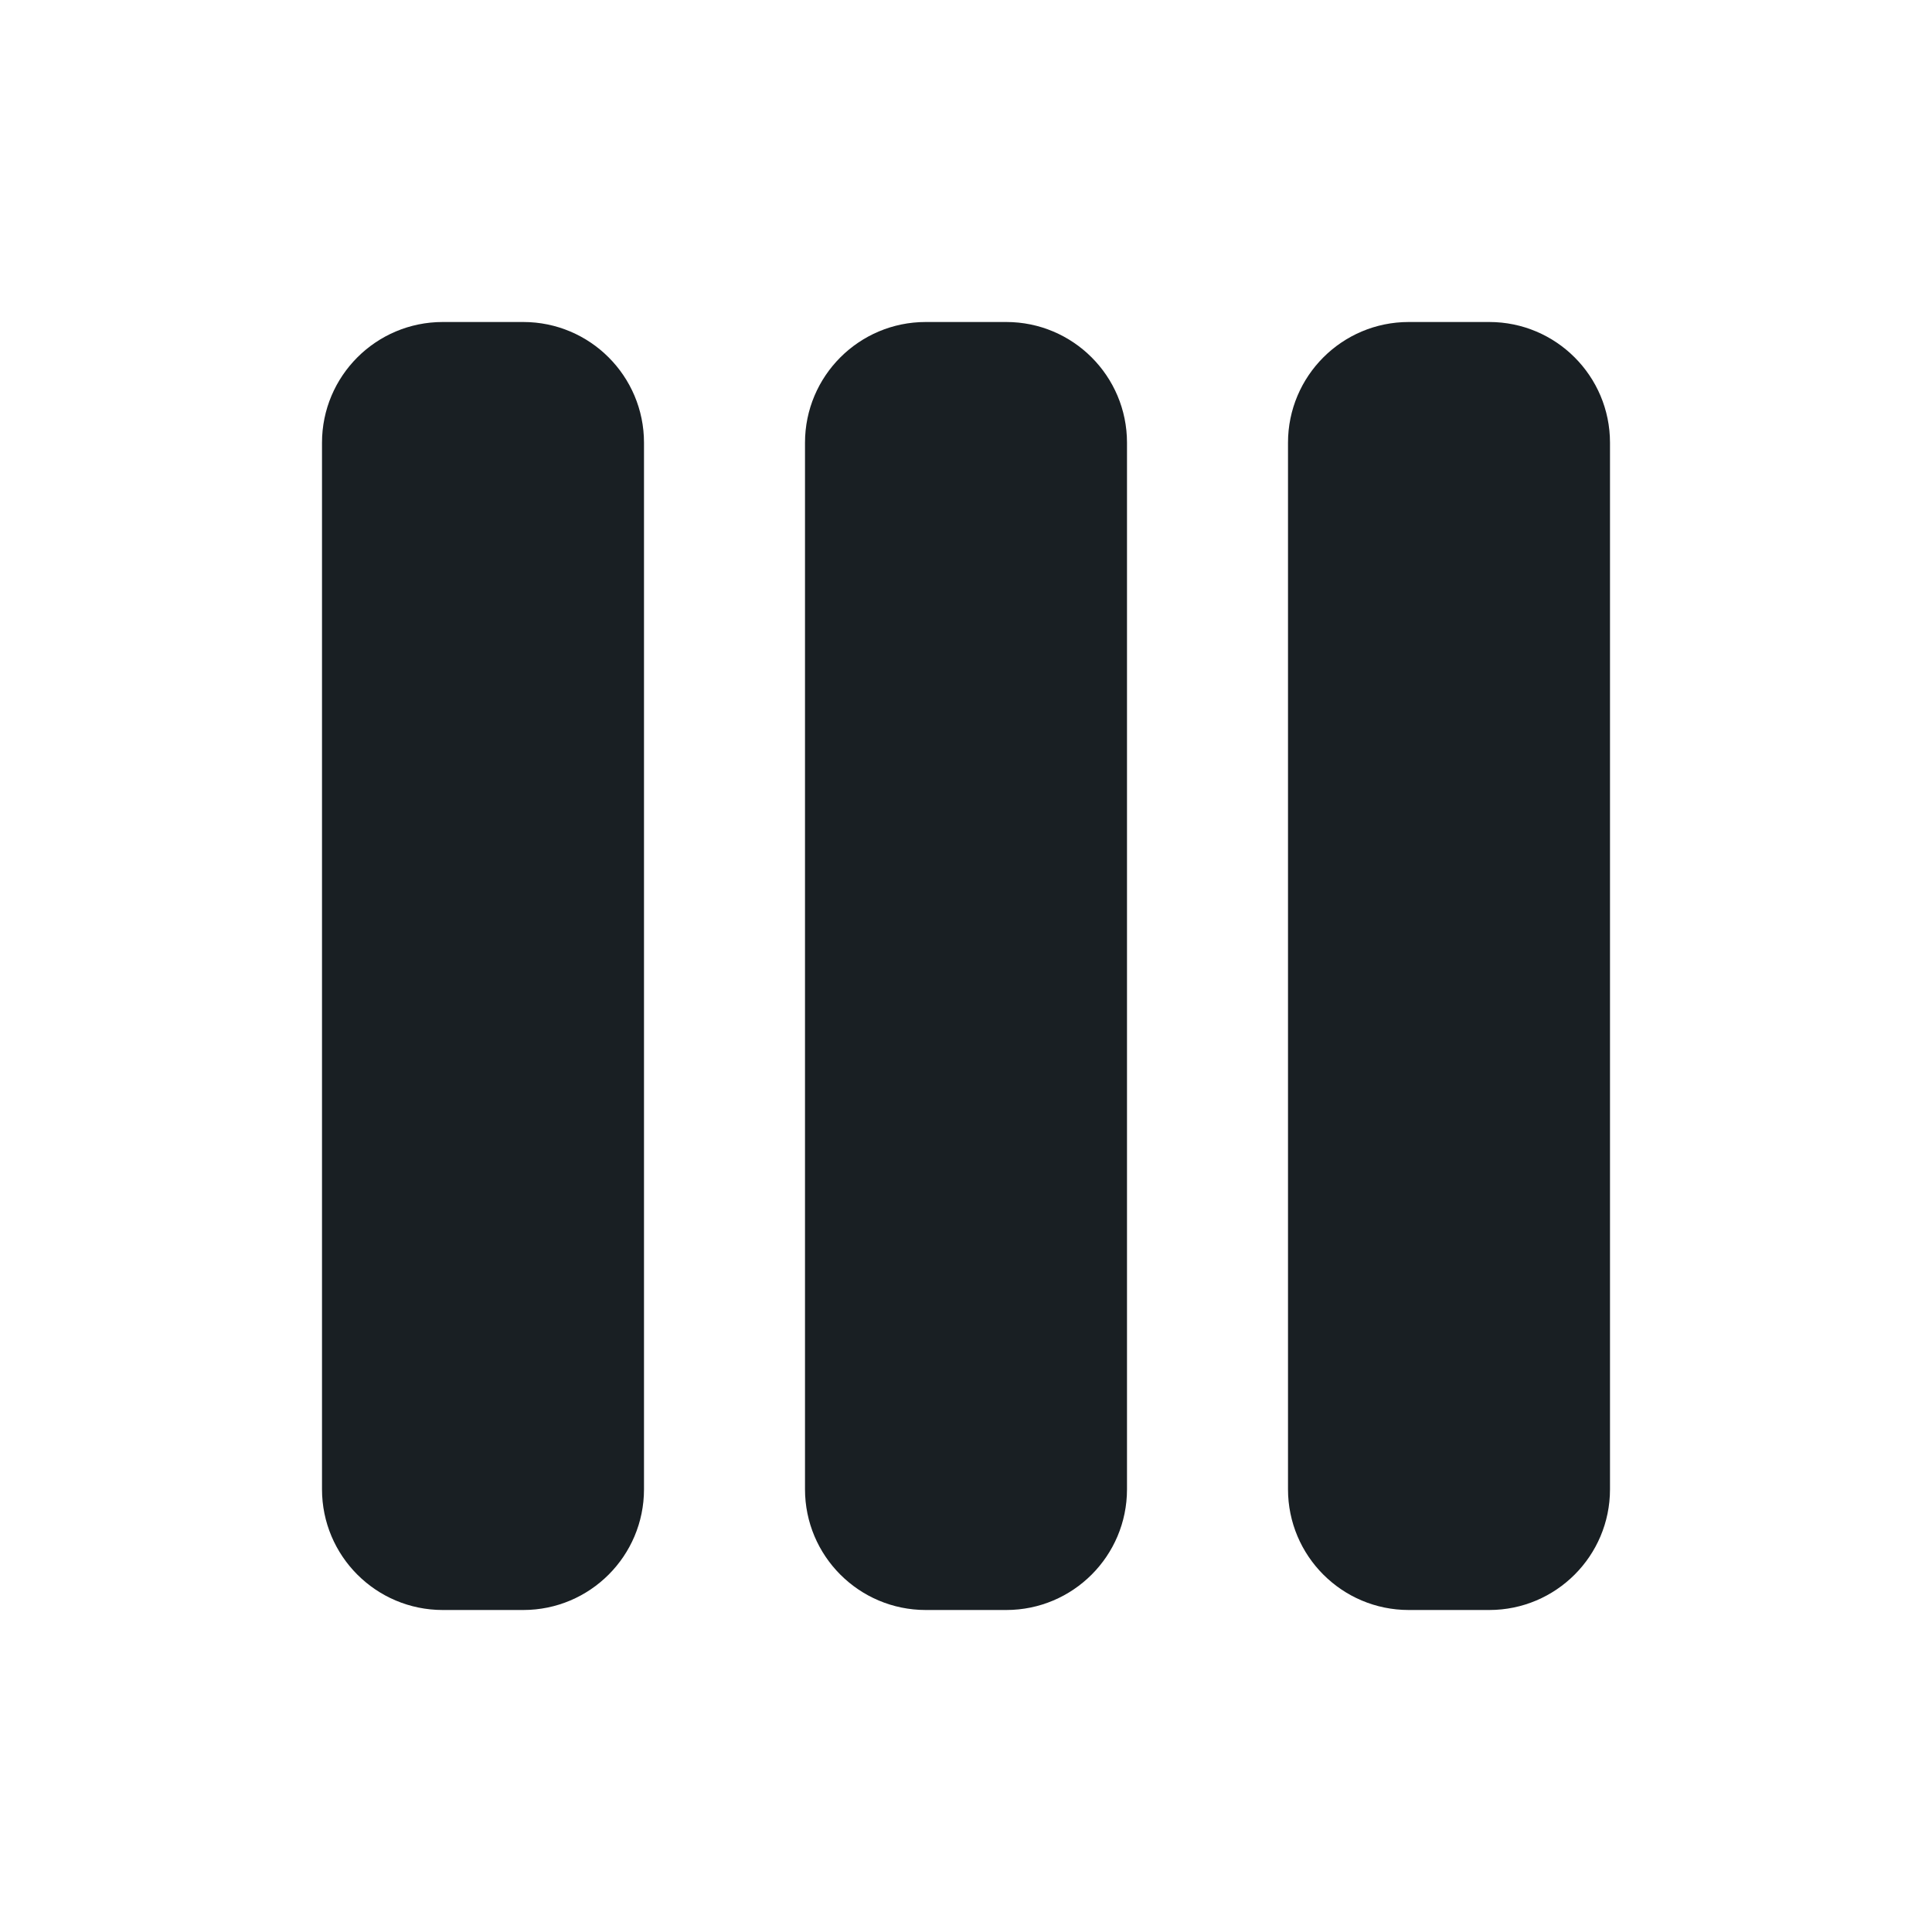
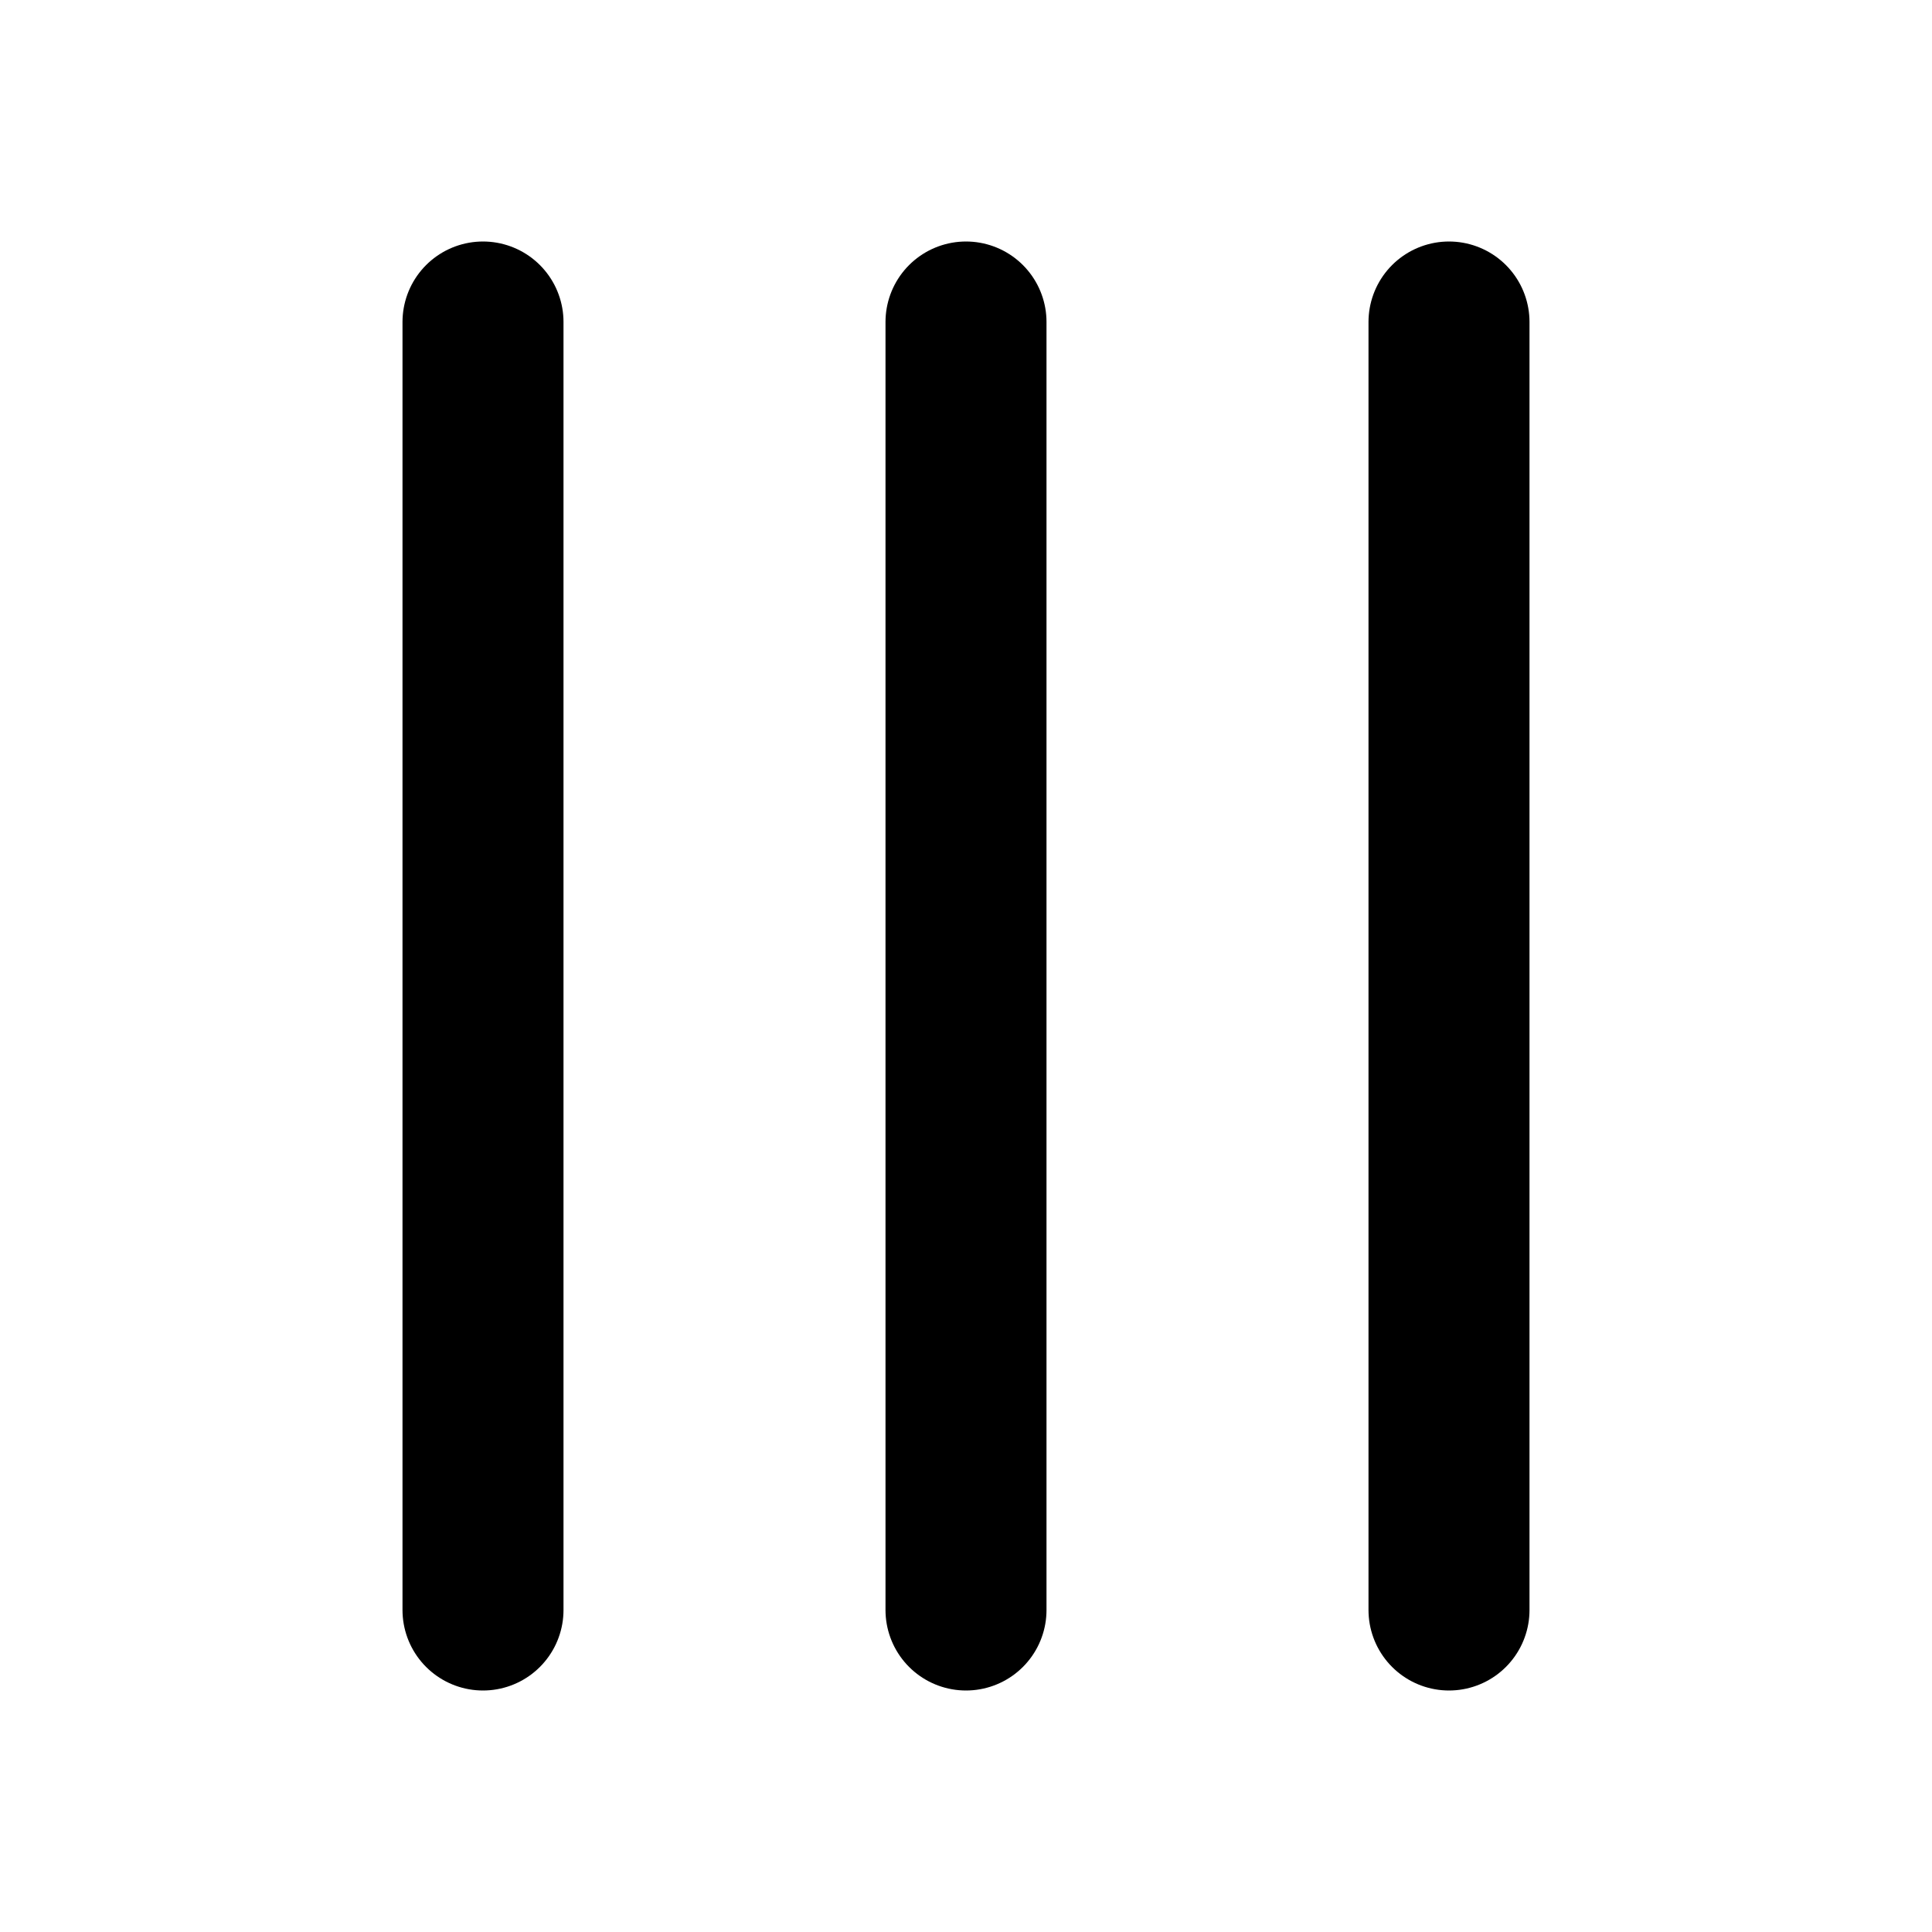
<svg xmlns="http://www.w3.org/2000/svg" width="24" height="24" viewBox="0 0 24 24" fill="none">
-   <rect x="20" y="4" width="16" height="4" rx="1.5" transform="rotate(90 20 4)" fill="#191F23" />
-   <rect x="14" y="4" width="16" height="4" rx="1.5" transform="rotate(90 14 4)" fill="#191F23" />
-   <rect x="8" y="4" width="16" height="4" rx="1.5" transform="rotate(90 8 4)" fill="#191F23" />
+   <path d="M6 4L6 20M18 4L18 20L18 4ZM12 4L12 20L12 4Z" stroke="black" stroke-width="2" stroke-linecap="round" stroke-linejoin="round" />
</svg>
